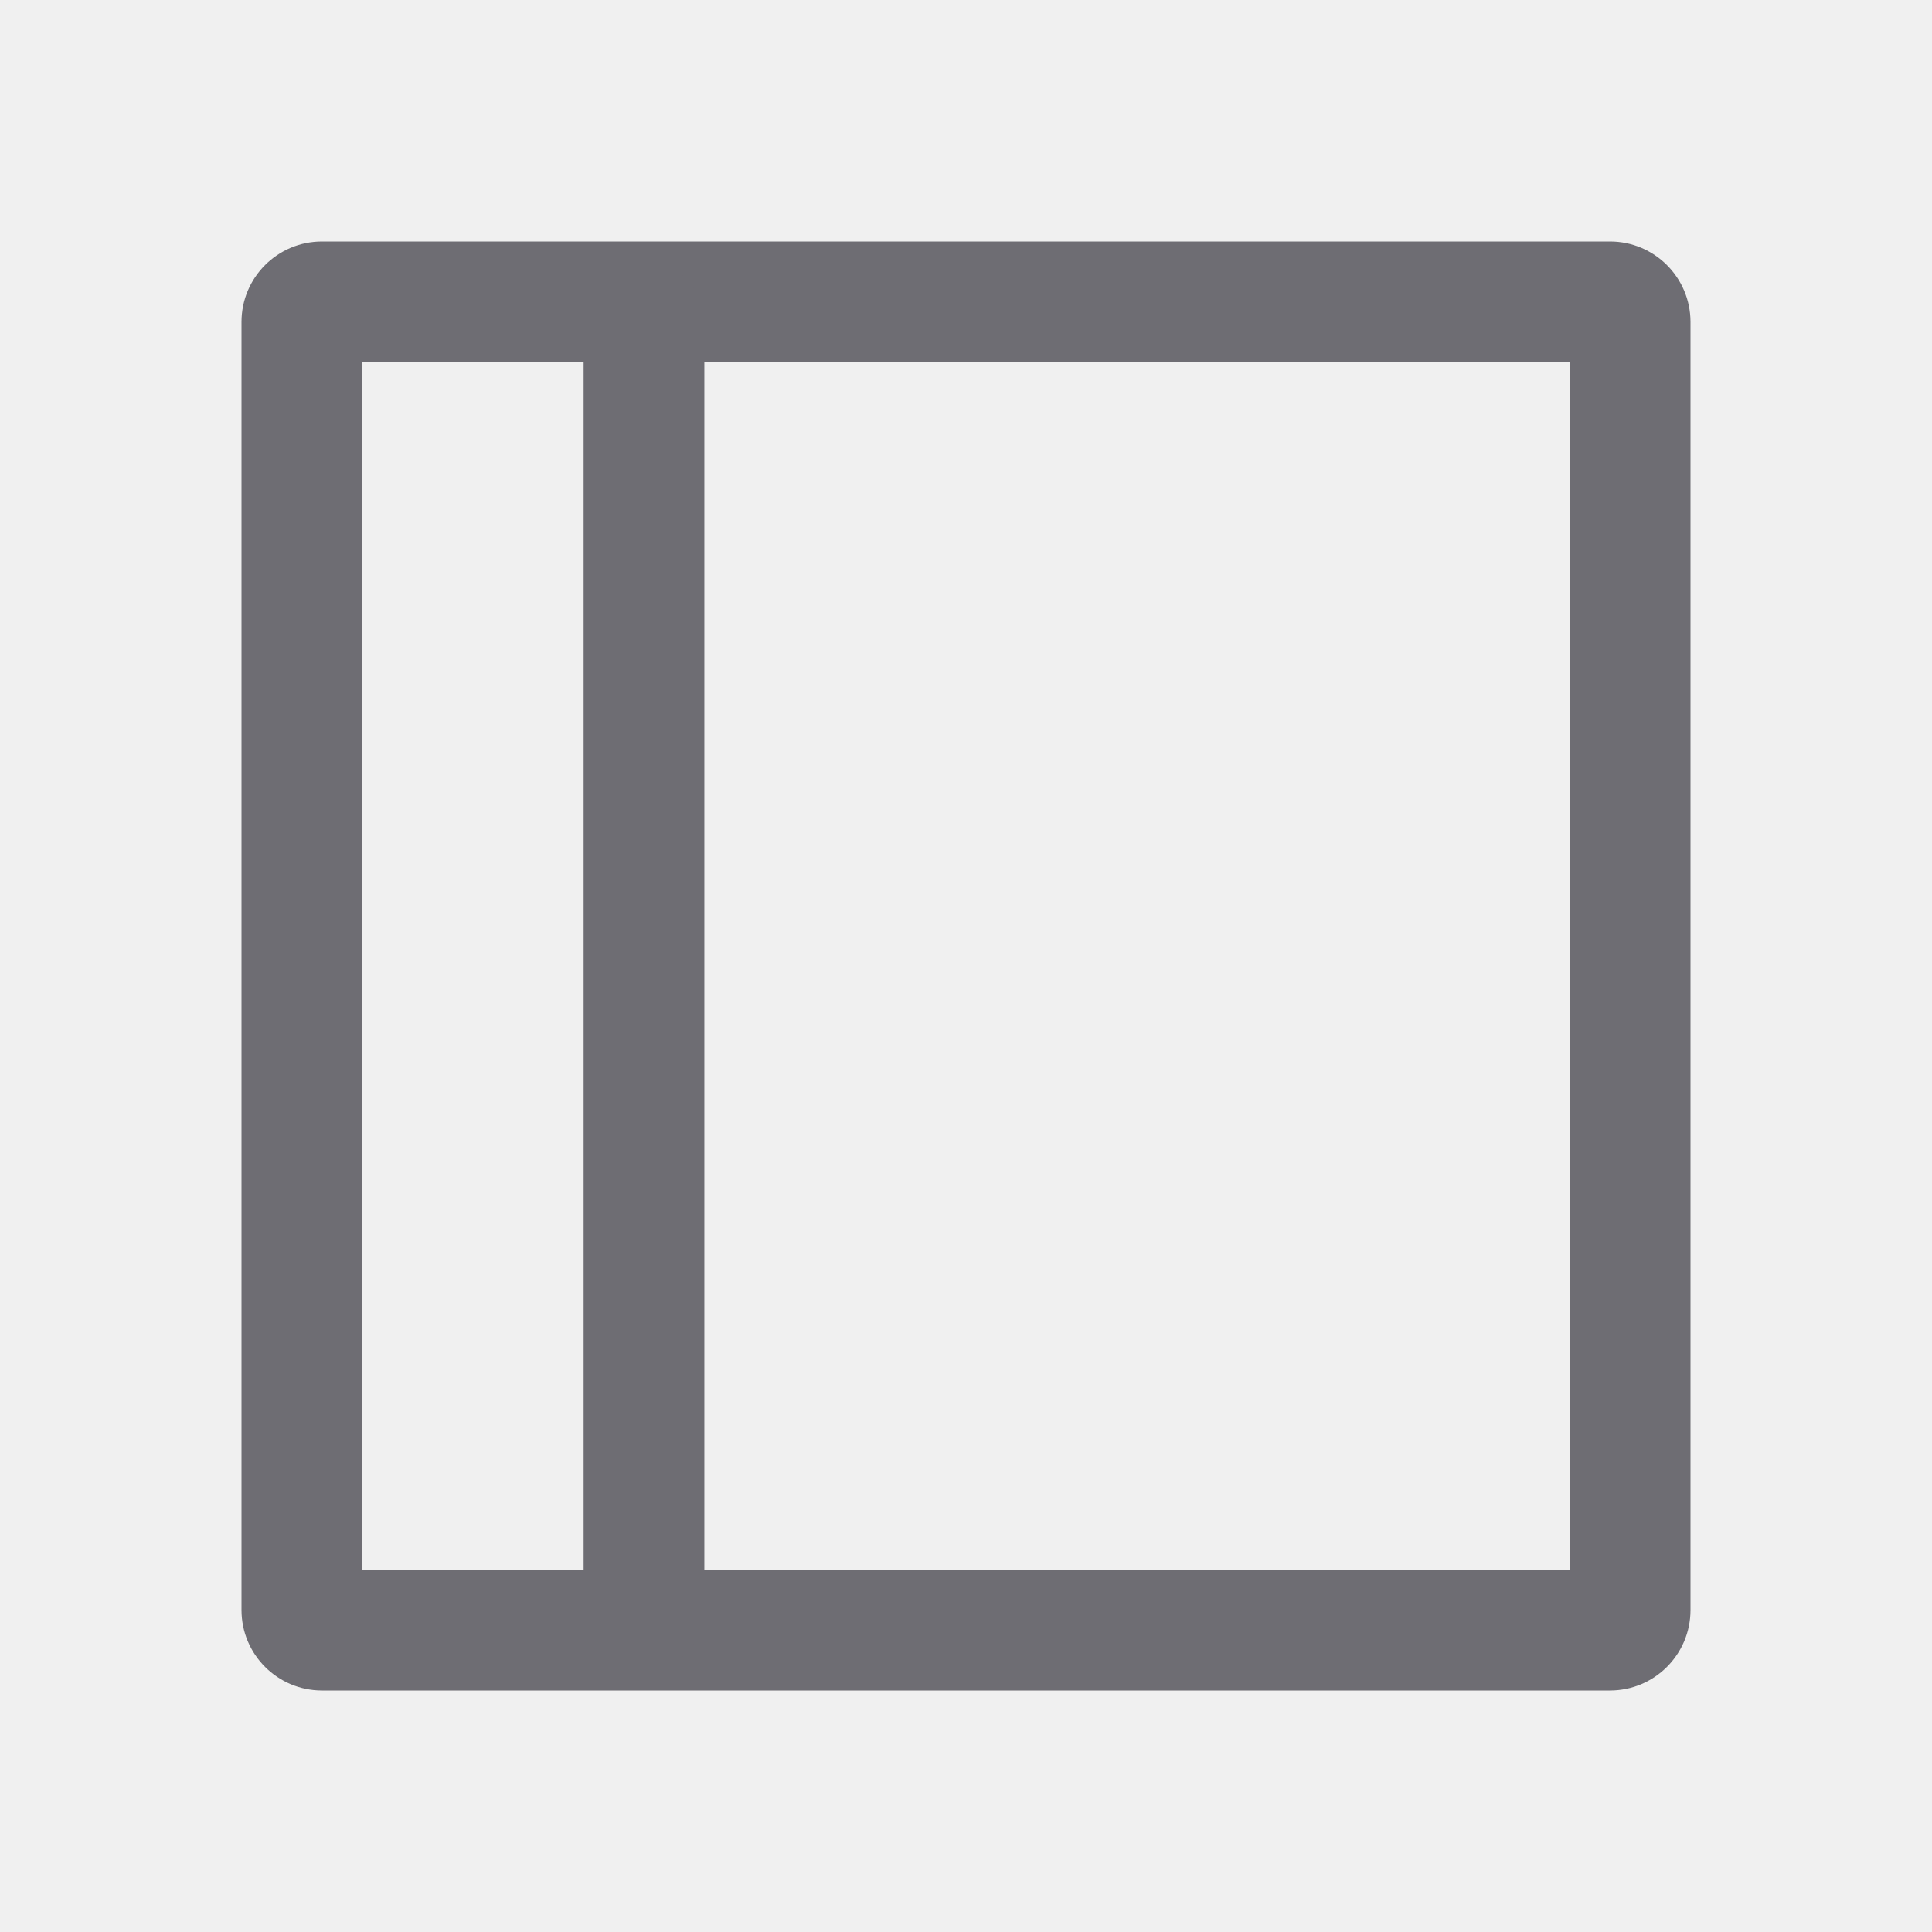
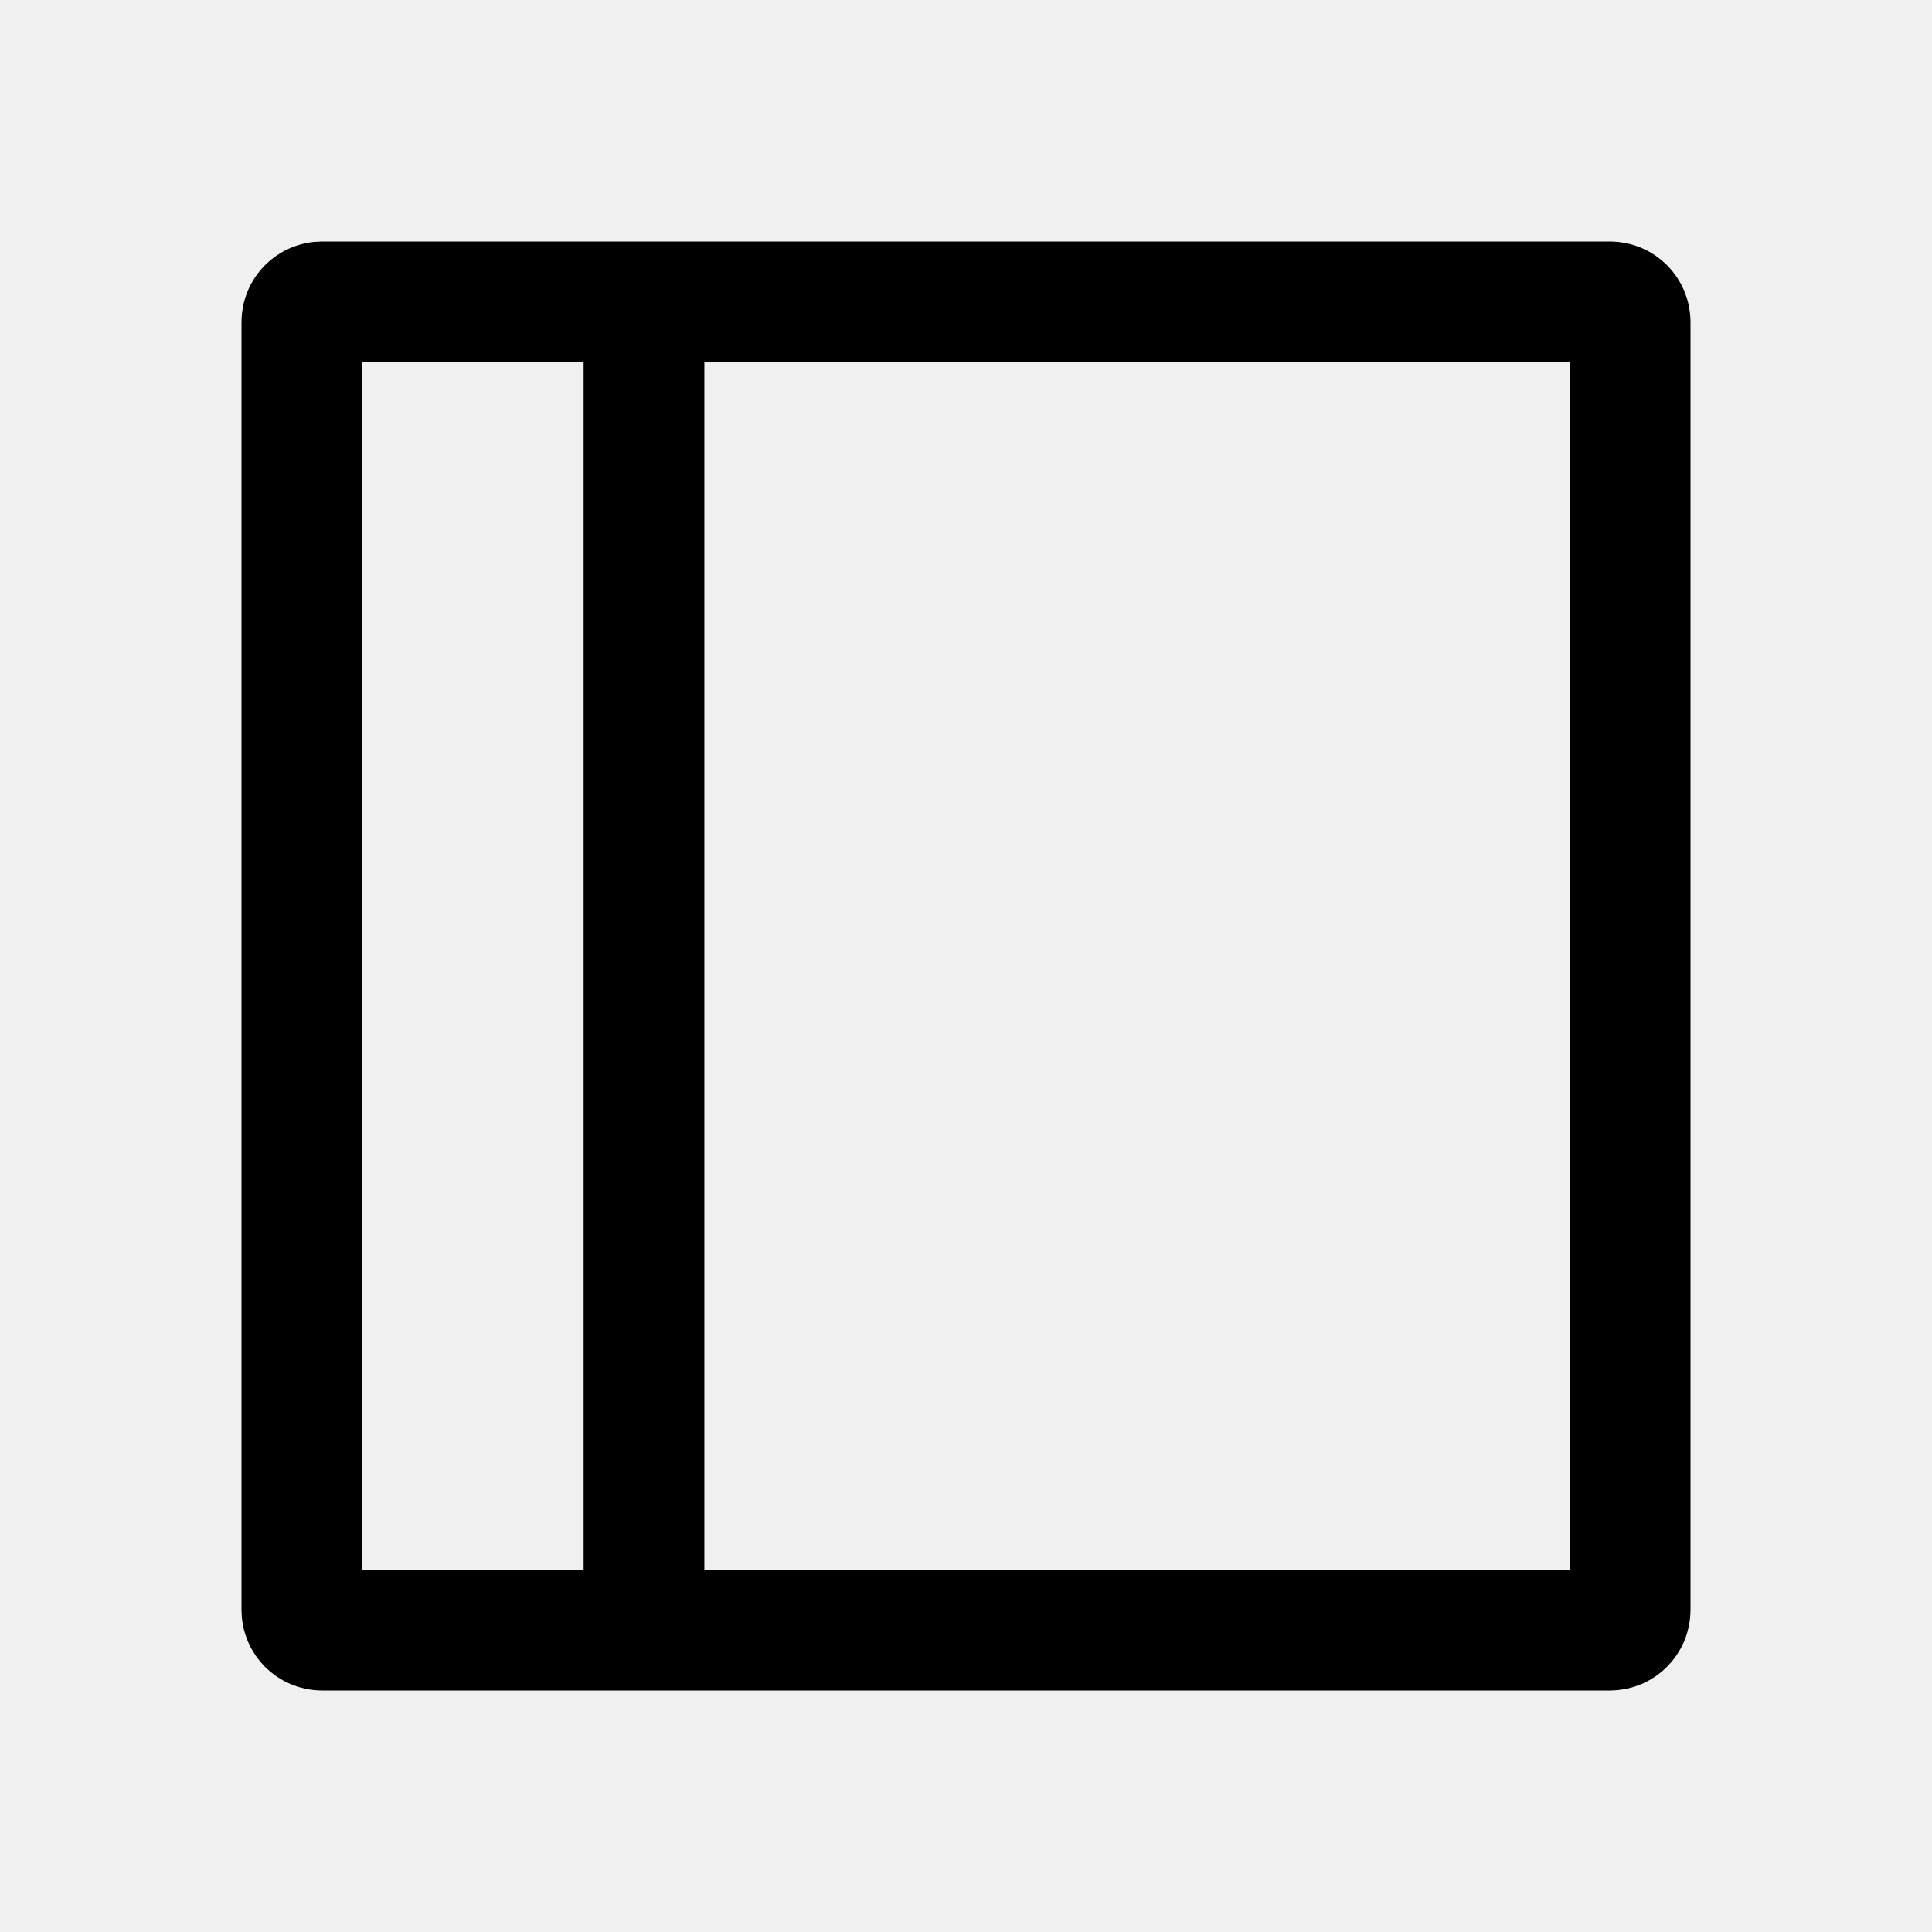
<svg xmlns="http://www.w3.org/2000/svg" width="24" height="24" viewBox="0 0 24 24" fill="none">
-   <mask id="path-1-inside-1_610_6955" fill="white">
-     <rect x="3" y="3" width="18" height="18" rx="1" />
-   </mask>
-   <rect x="3" y="3" width="18" height="18" rx="1" stroke="#6E6D73" stroke-width="3" mask="url(#path-1-inside-1_610_6955)" />
-   <path d="M8 4V20" stroke="#6E6D73" stroke-width="1.5" stroke-linecap="round" />
+   <rect x="3.75" y="3.75" width="16.5" height="16.5" rx="0.25" stroke="currentColor" stroke-width="1.5" />
+   <path d="M8 4V20" stroke="currentColor" stroke-width="1.5" stroke-linecap="round" />
</svg>
